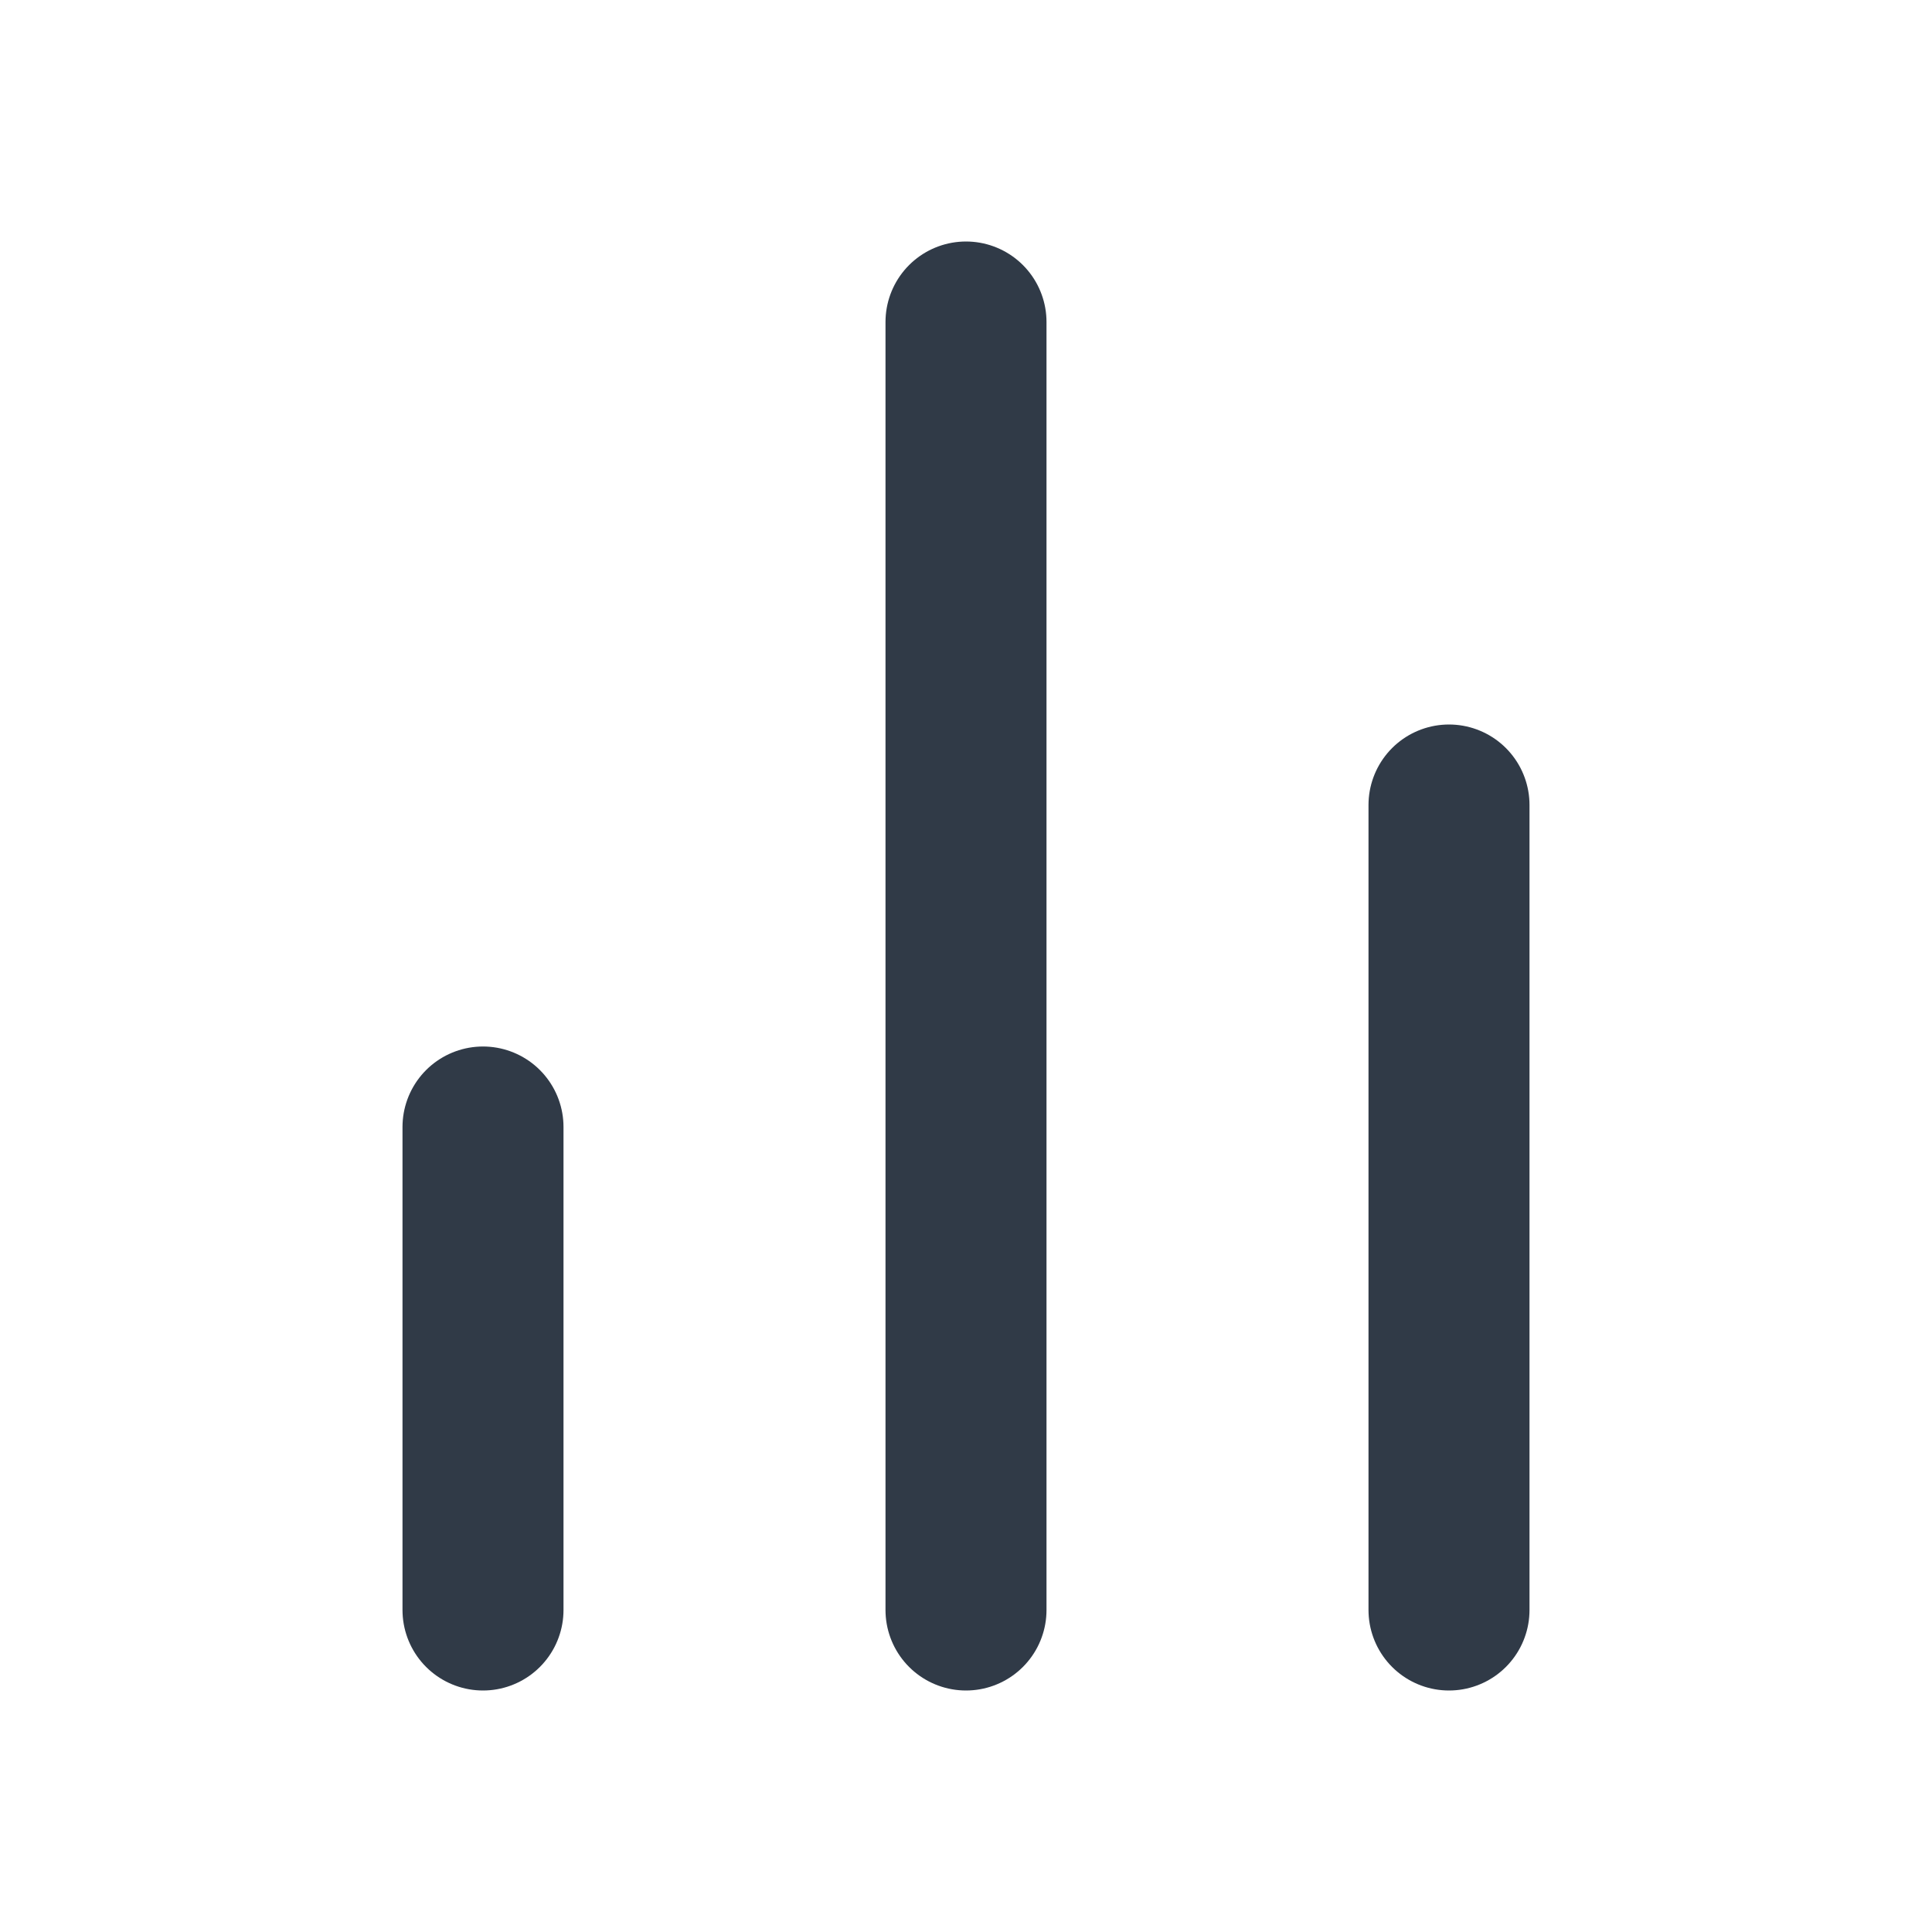
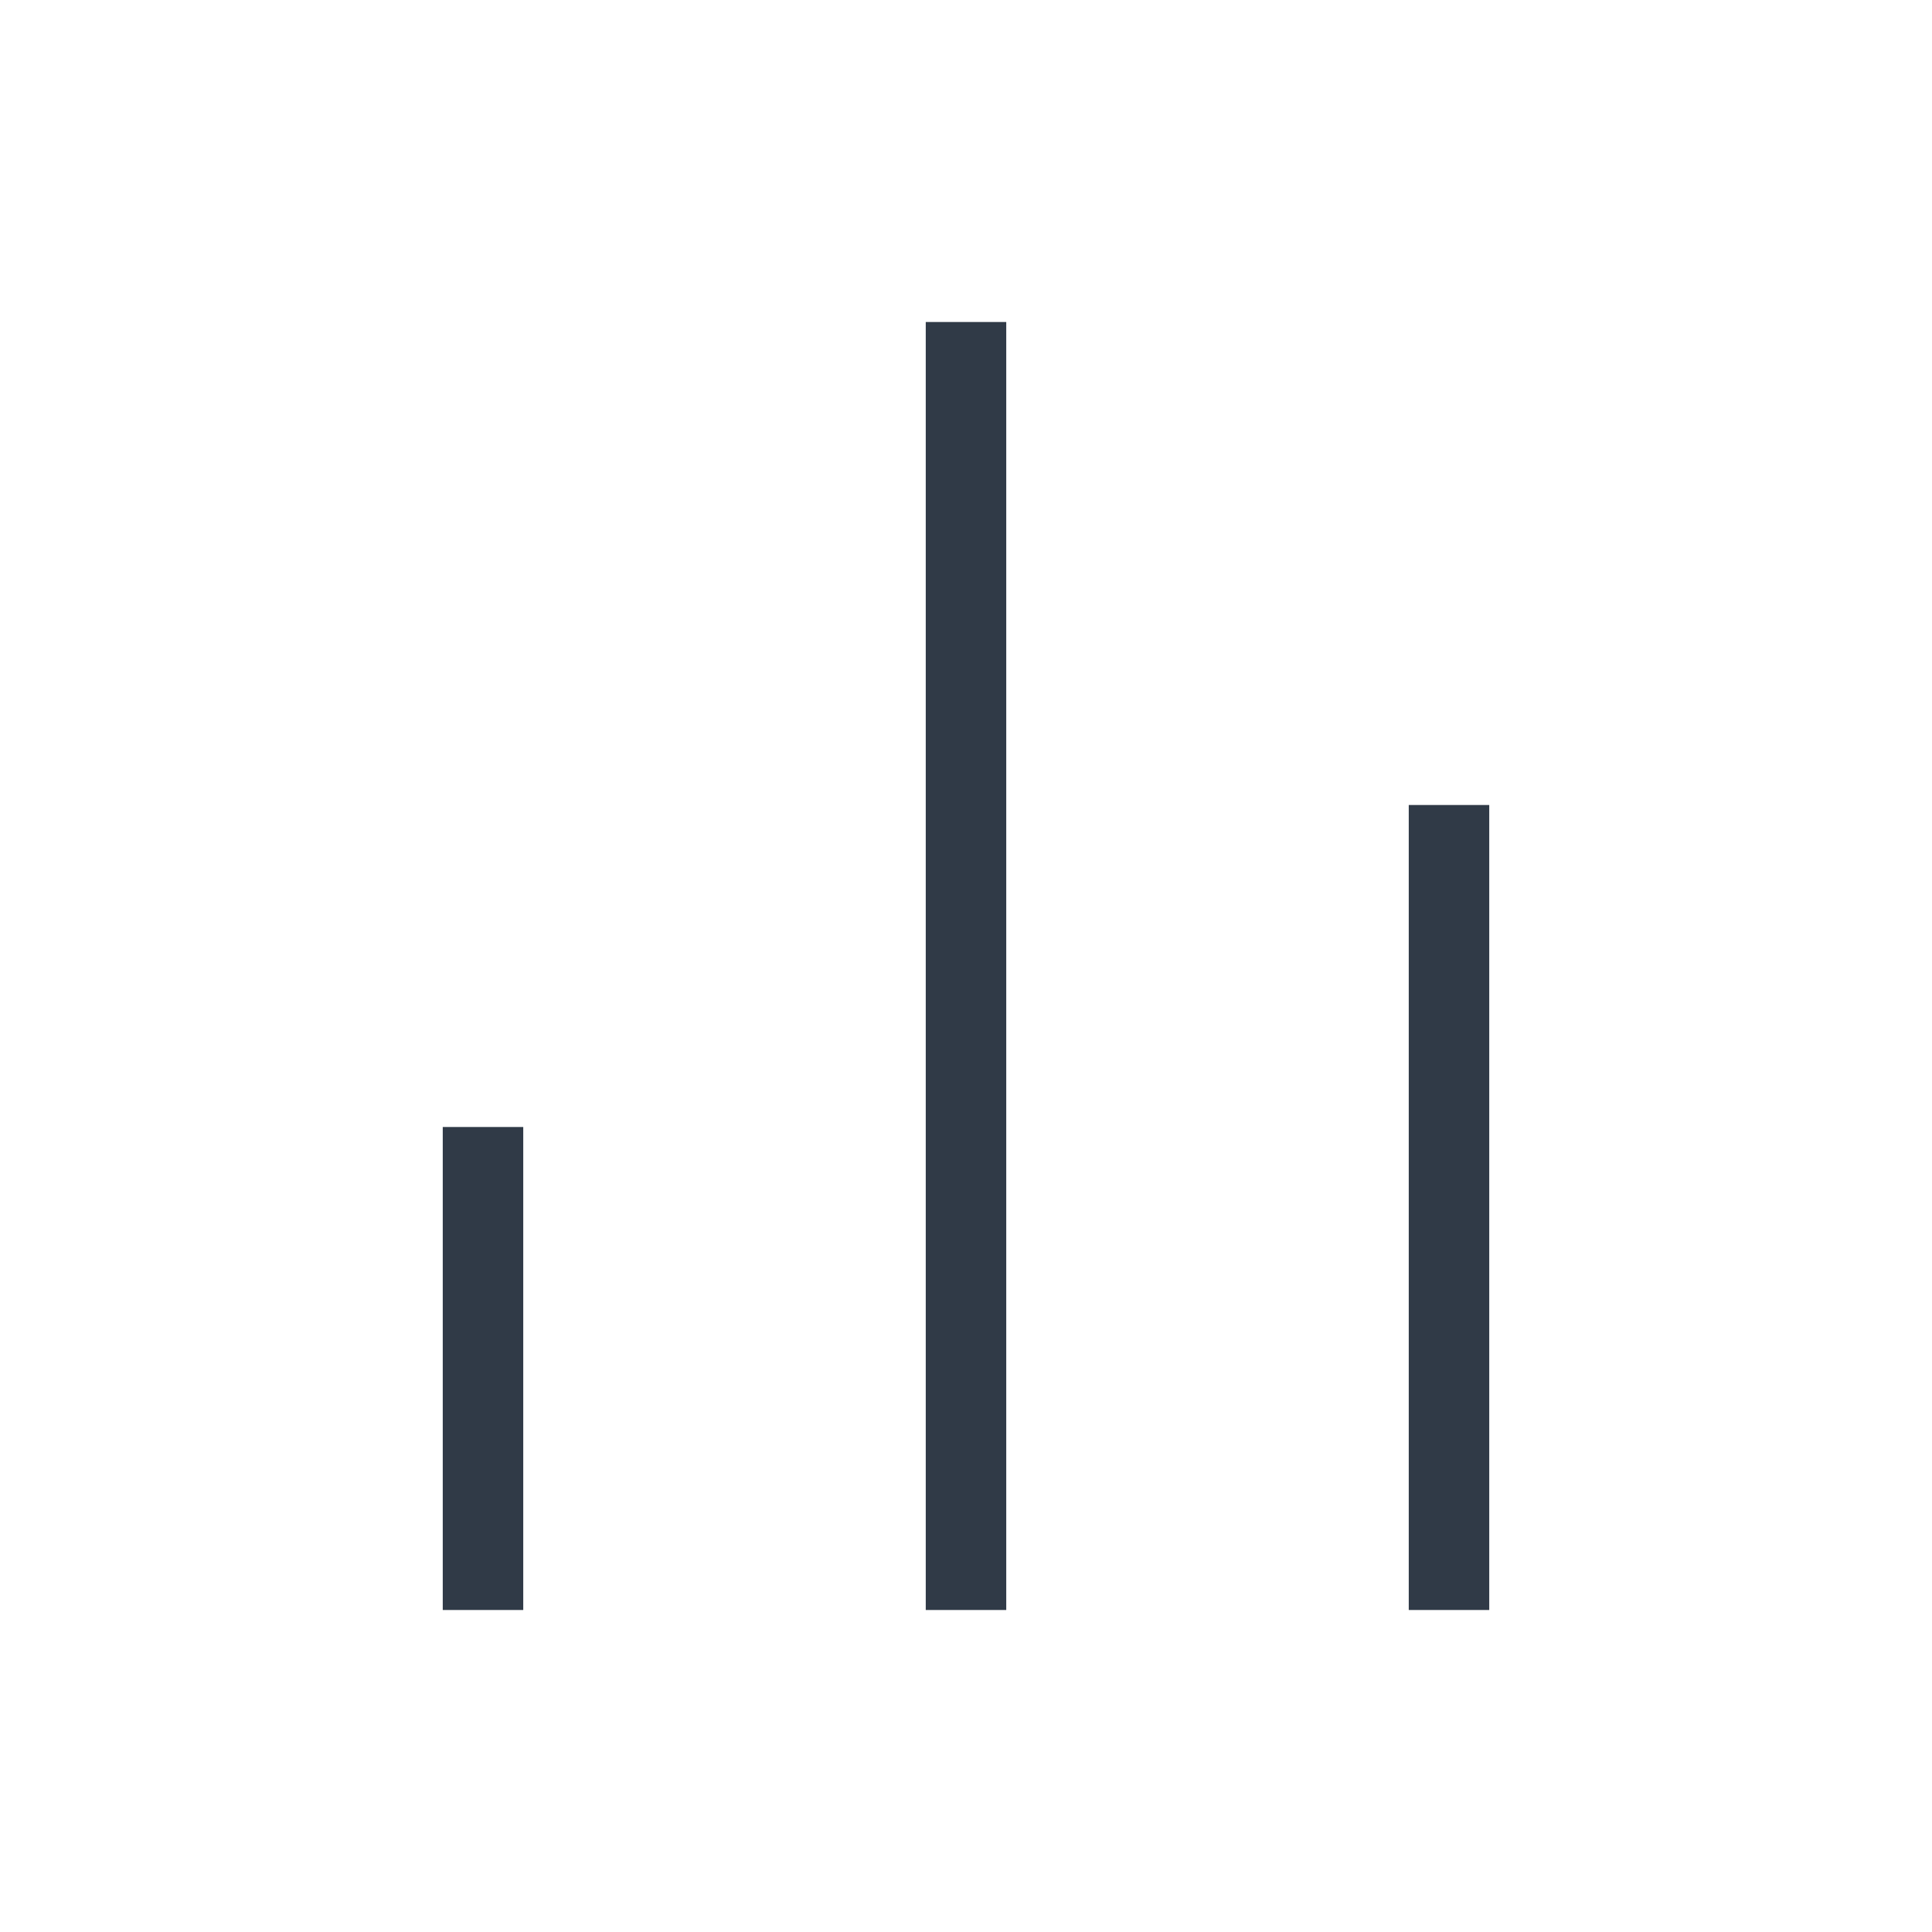
<svg xmlns="http://www.w3.org/2000/svg" width="24" height="24" viewBox="0 0 24 24" fill="none">
  <g id="Barchart/line">
-     <path id="Vector" d="M6 20L6 14M12 20L12 4M18 20V10" stroke="#303A47" stroke-width="2" stroke-linecap="round" stroke-linejoin="round" />
+     <path id="Vector" d="M6 20L6 14M12 20L12 4M18 20V10" stroke="#303A47" strokeWidth="2" strokeLinecap="round" strokeLinejoin="round" />
  </g>
</svg>
